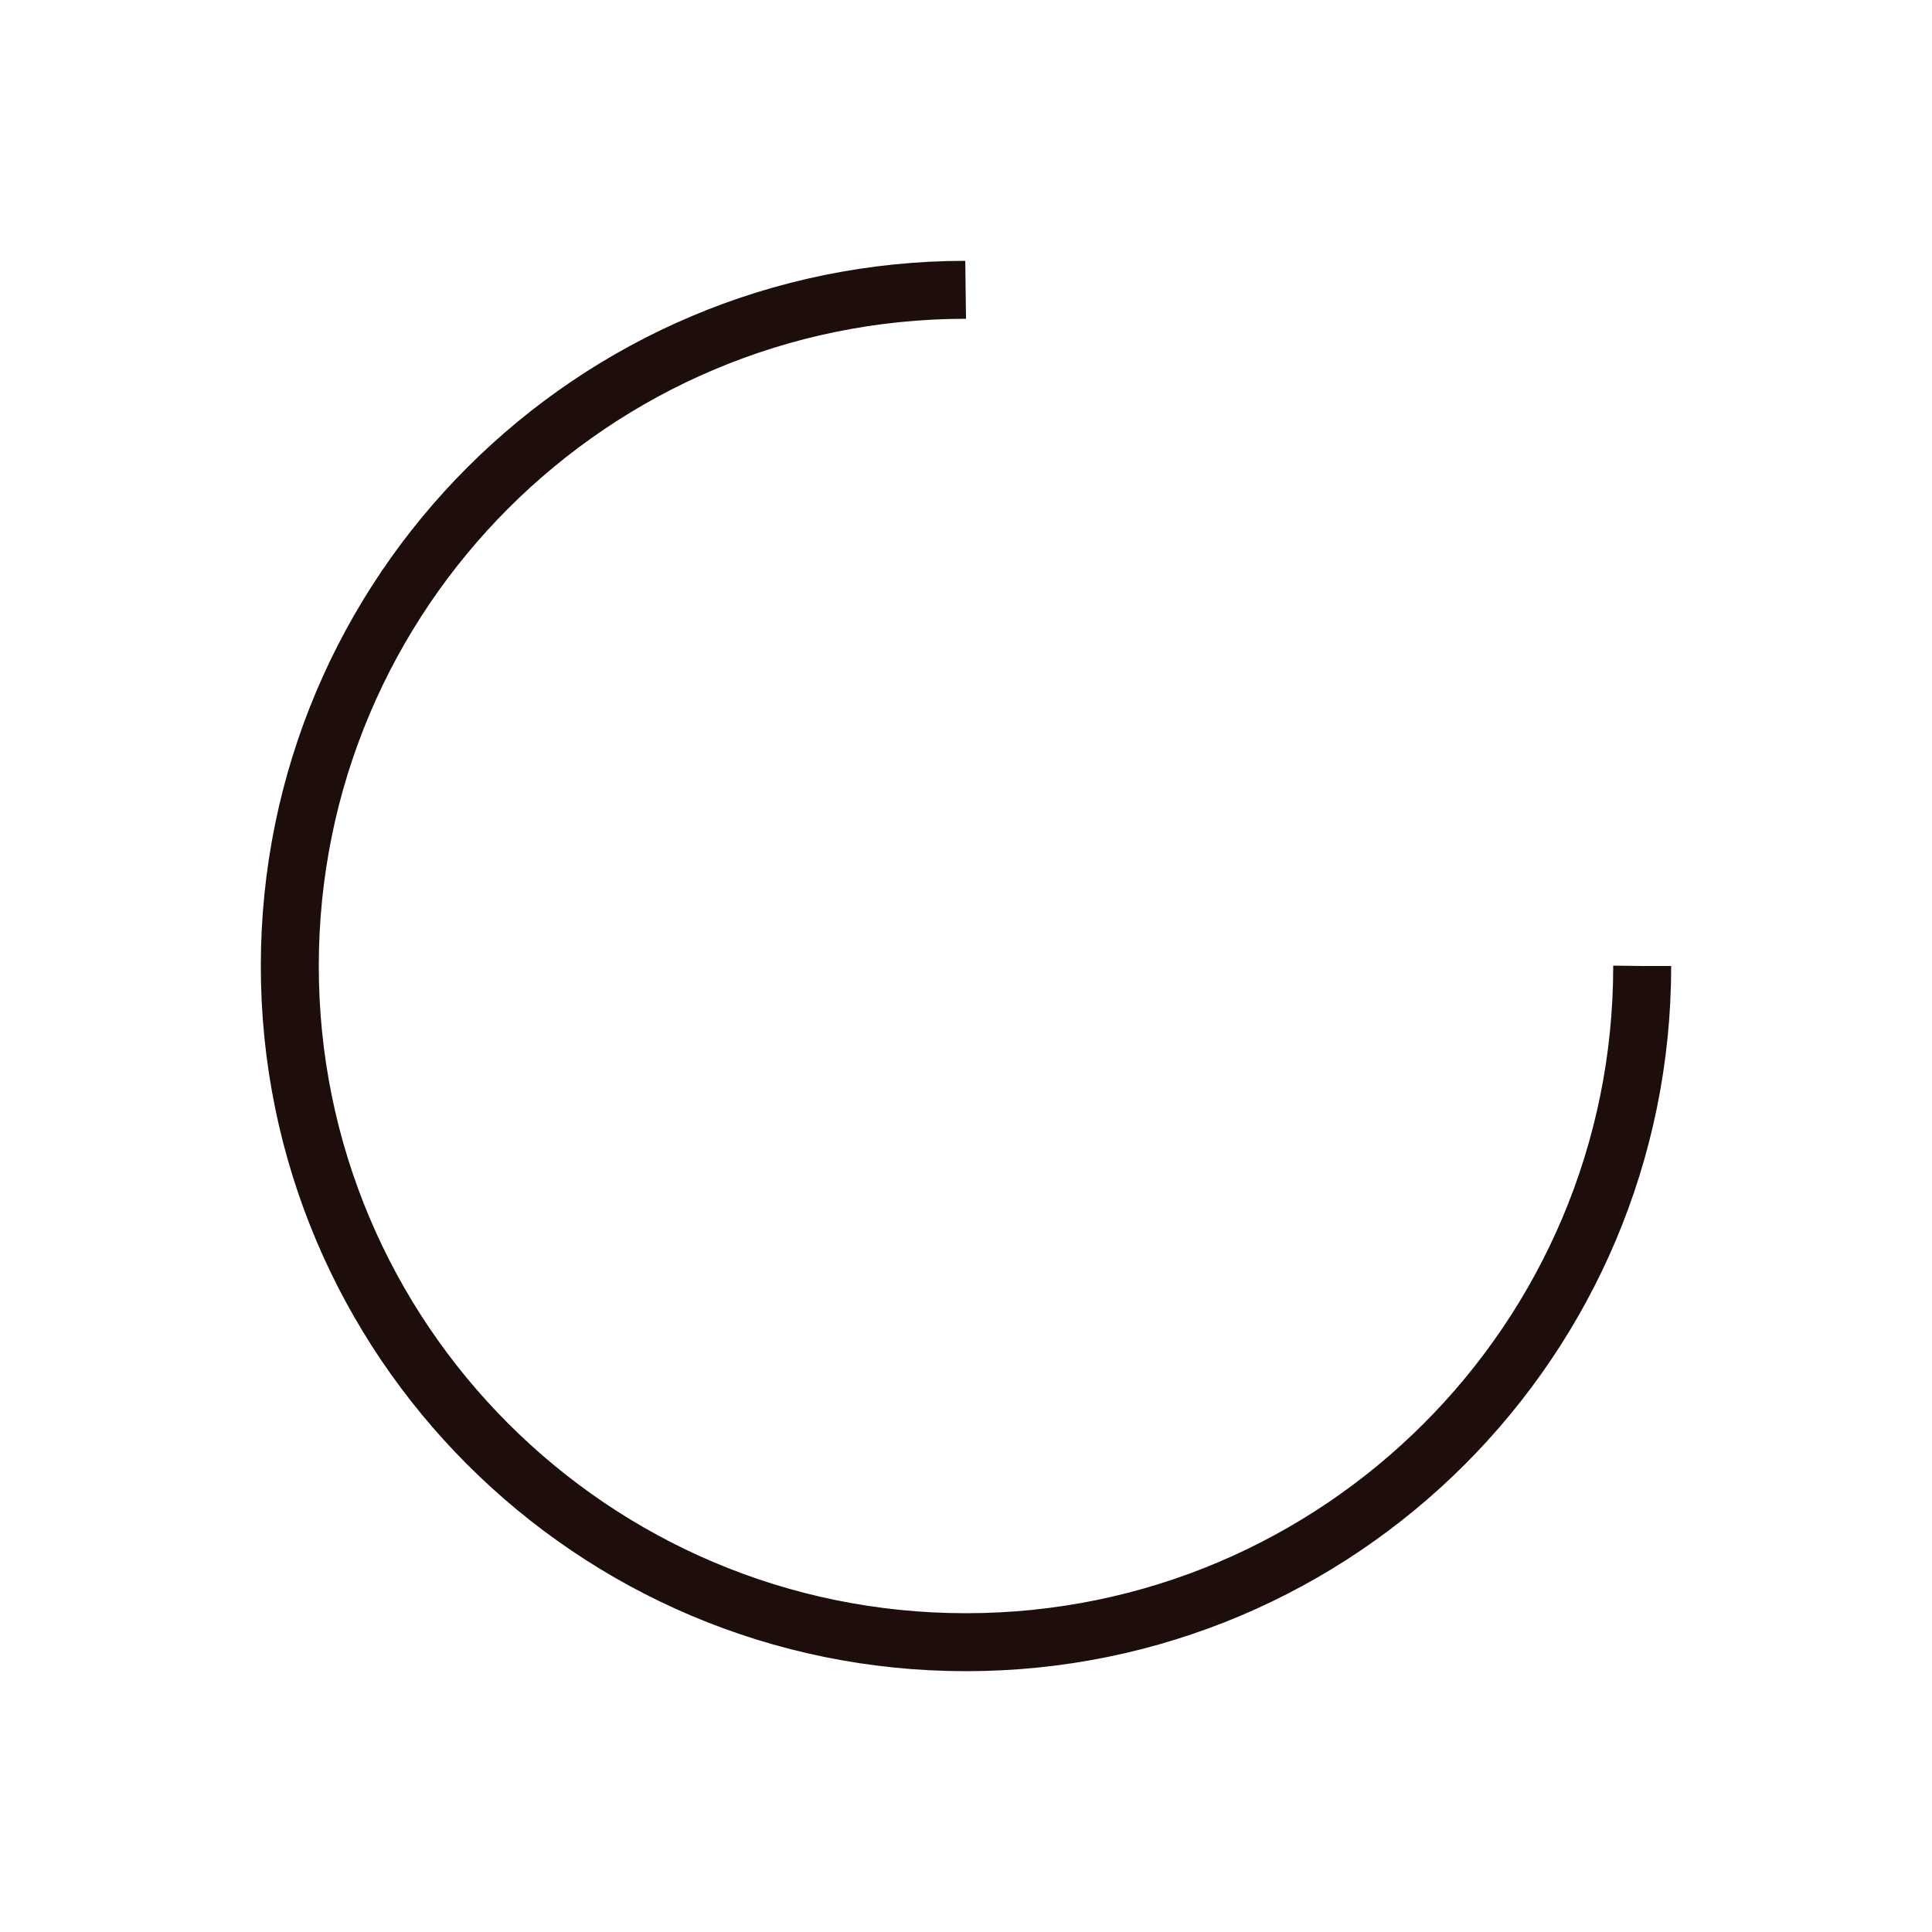
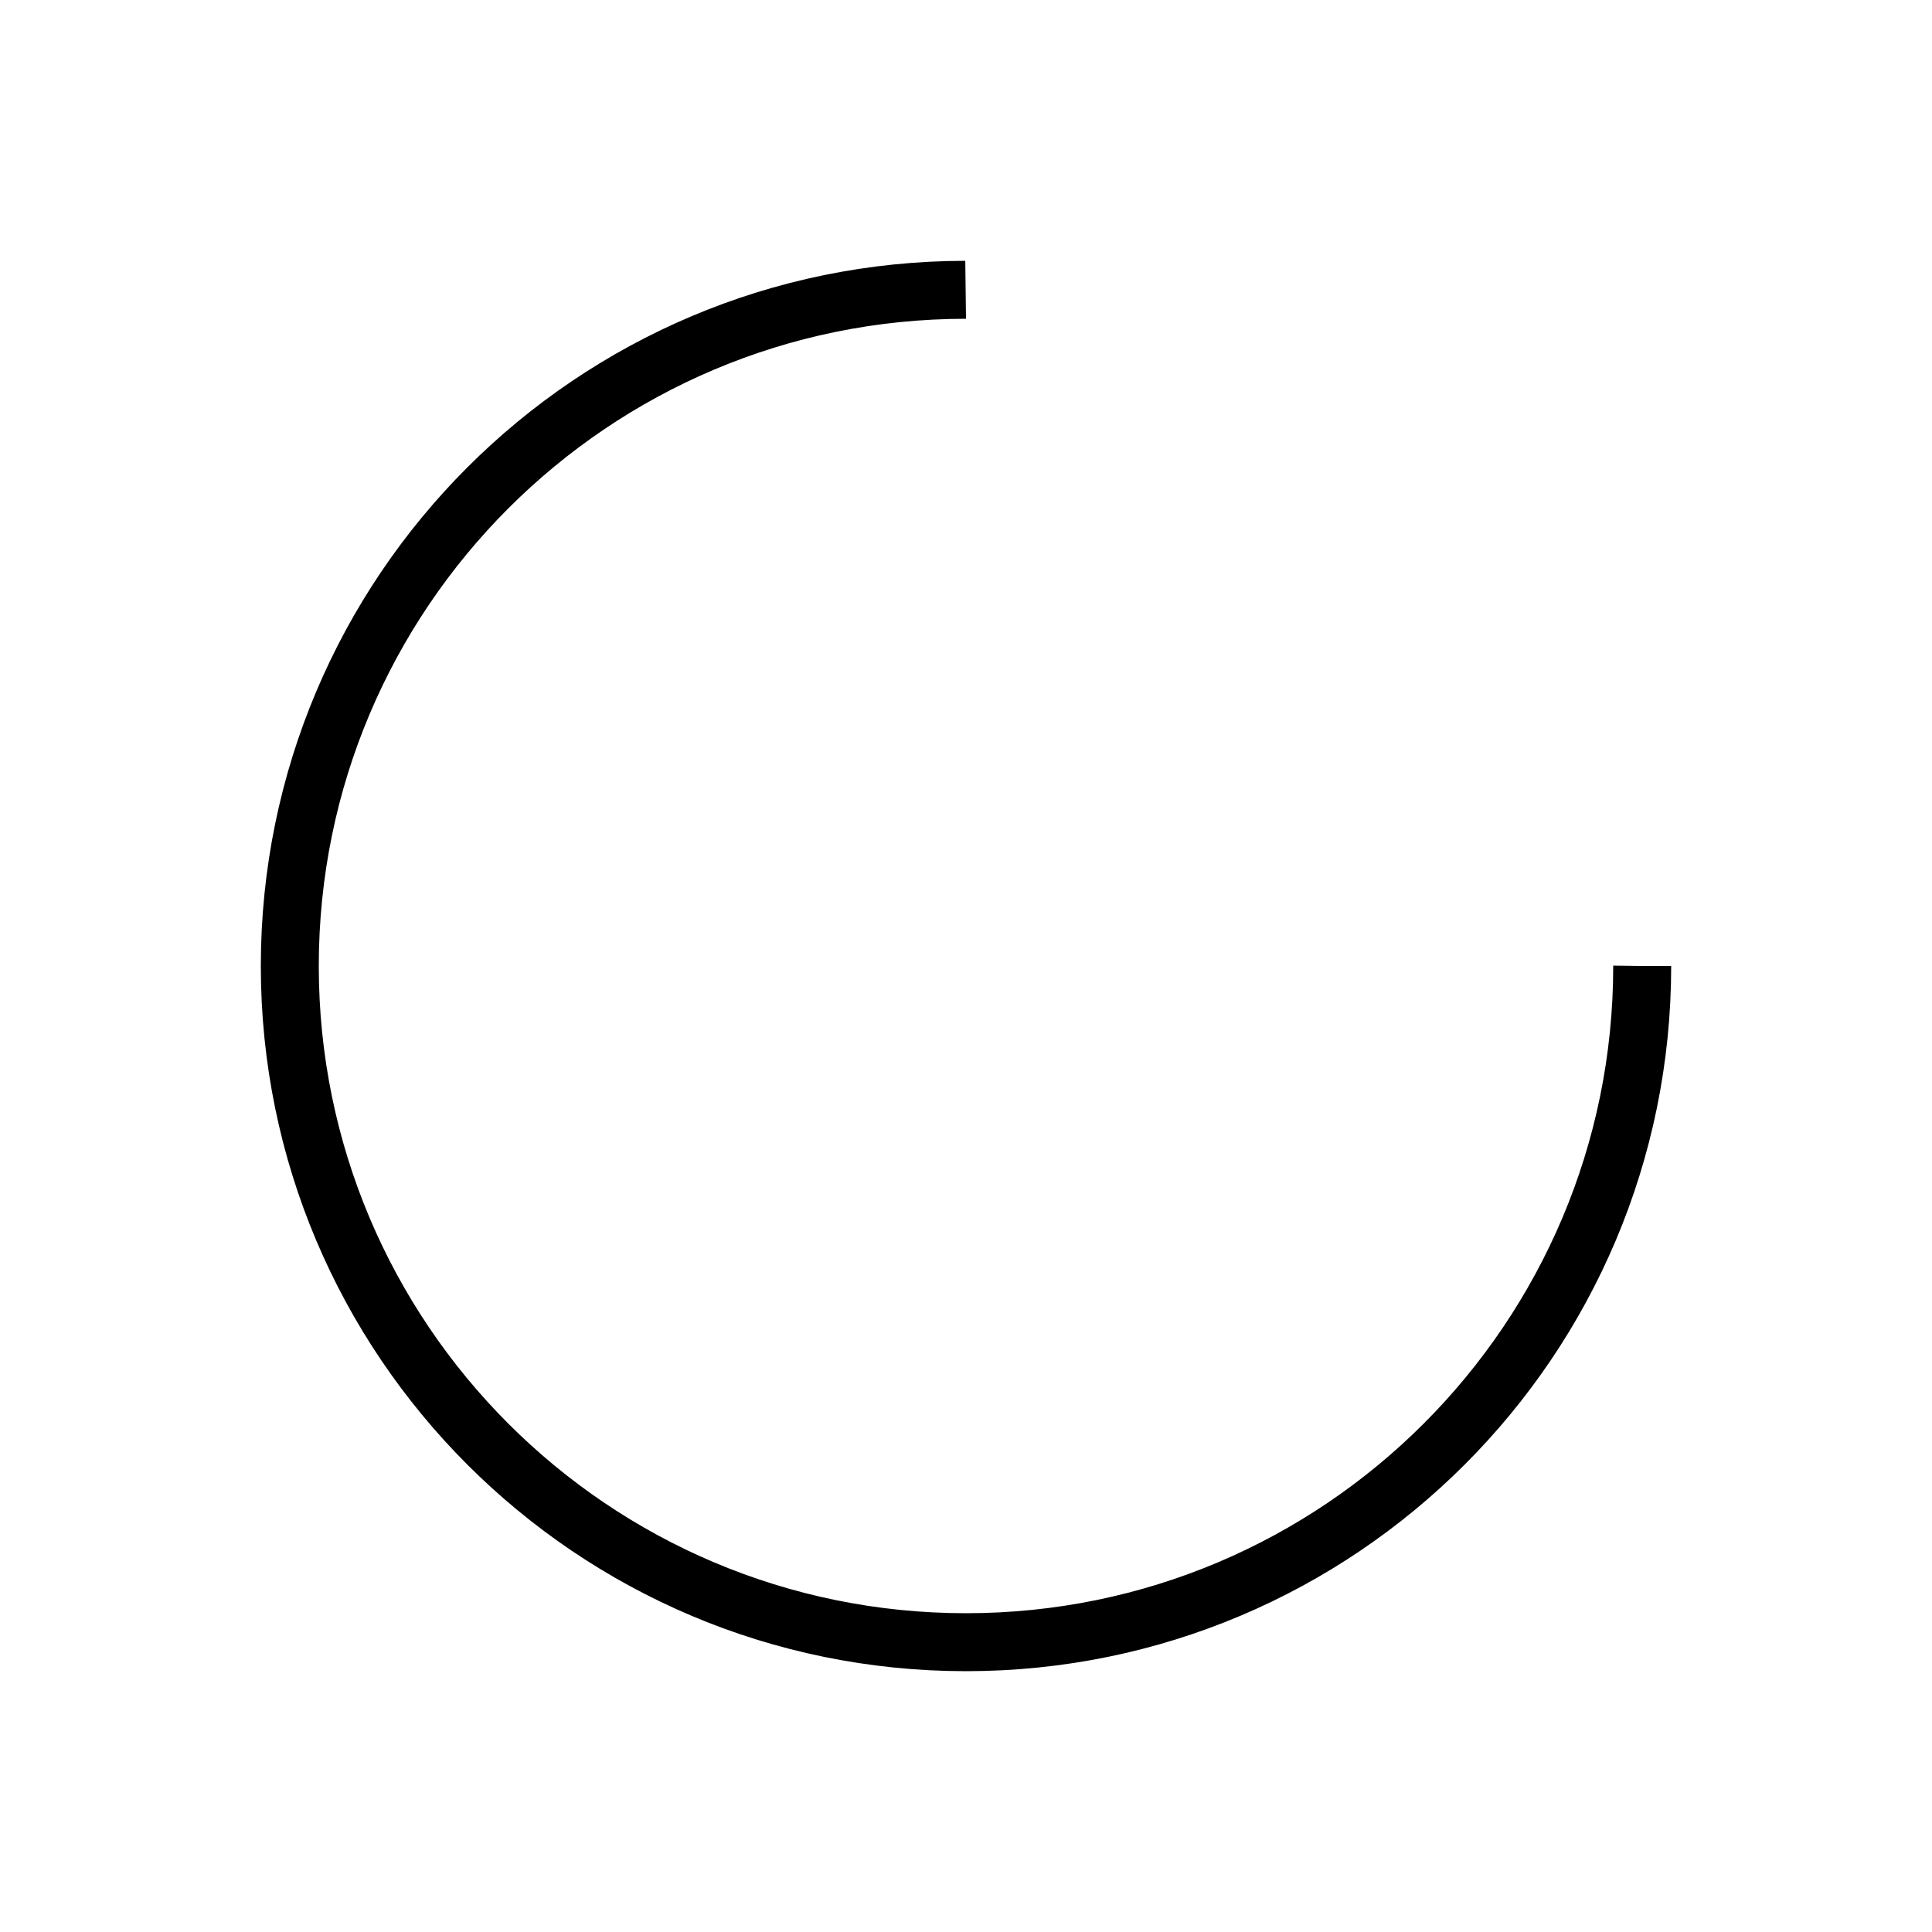
- <svg xmlns="http://www.w3.org/2000/svg" style="margin: auto; background: rgb(0, 191, 239); display: block; shape-rendering: auto;" width="225px" height="225px" viewBox="0 0 100 100" preserveAspectRatio="xMidYMid">
-   <circle cx="50" cy="50" fill="none" stroke="#1d0e0b" stroke-width="3" r="35" stroke-dasharray="164.934 56.978">
+ <svg xmlns="http://www.w3.org/2000/svg" style="margin: auto; background: rgb(0, 223, 255); display: block; shape-rendering: auto;" width="200px" height="200px" viewBox="0 0 100 100" preserveAspectRatio="xMidYMid">
+   <circle cx="50" cy="50" fill="none" stroke="#000000" stroke-width="3" r="35" stroke-dasharray="164.934 56.978">
    <animateTransform attributeName="transform" type="rotate" repeatCount="indefinite" dur="1s" values="0 50 50;360 50 50" keyTimes="0;1" />
  </circle>
</svg>
